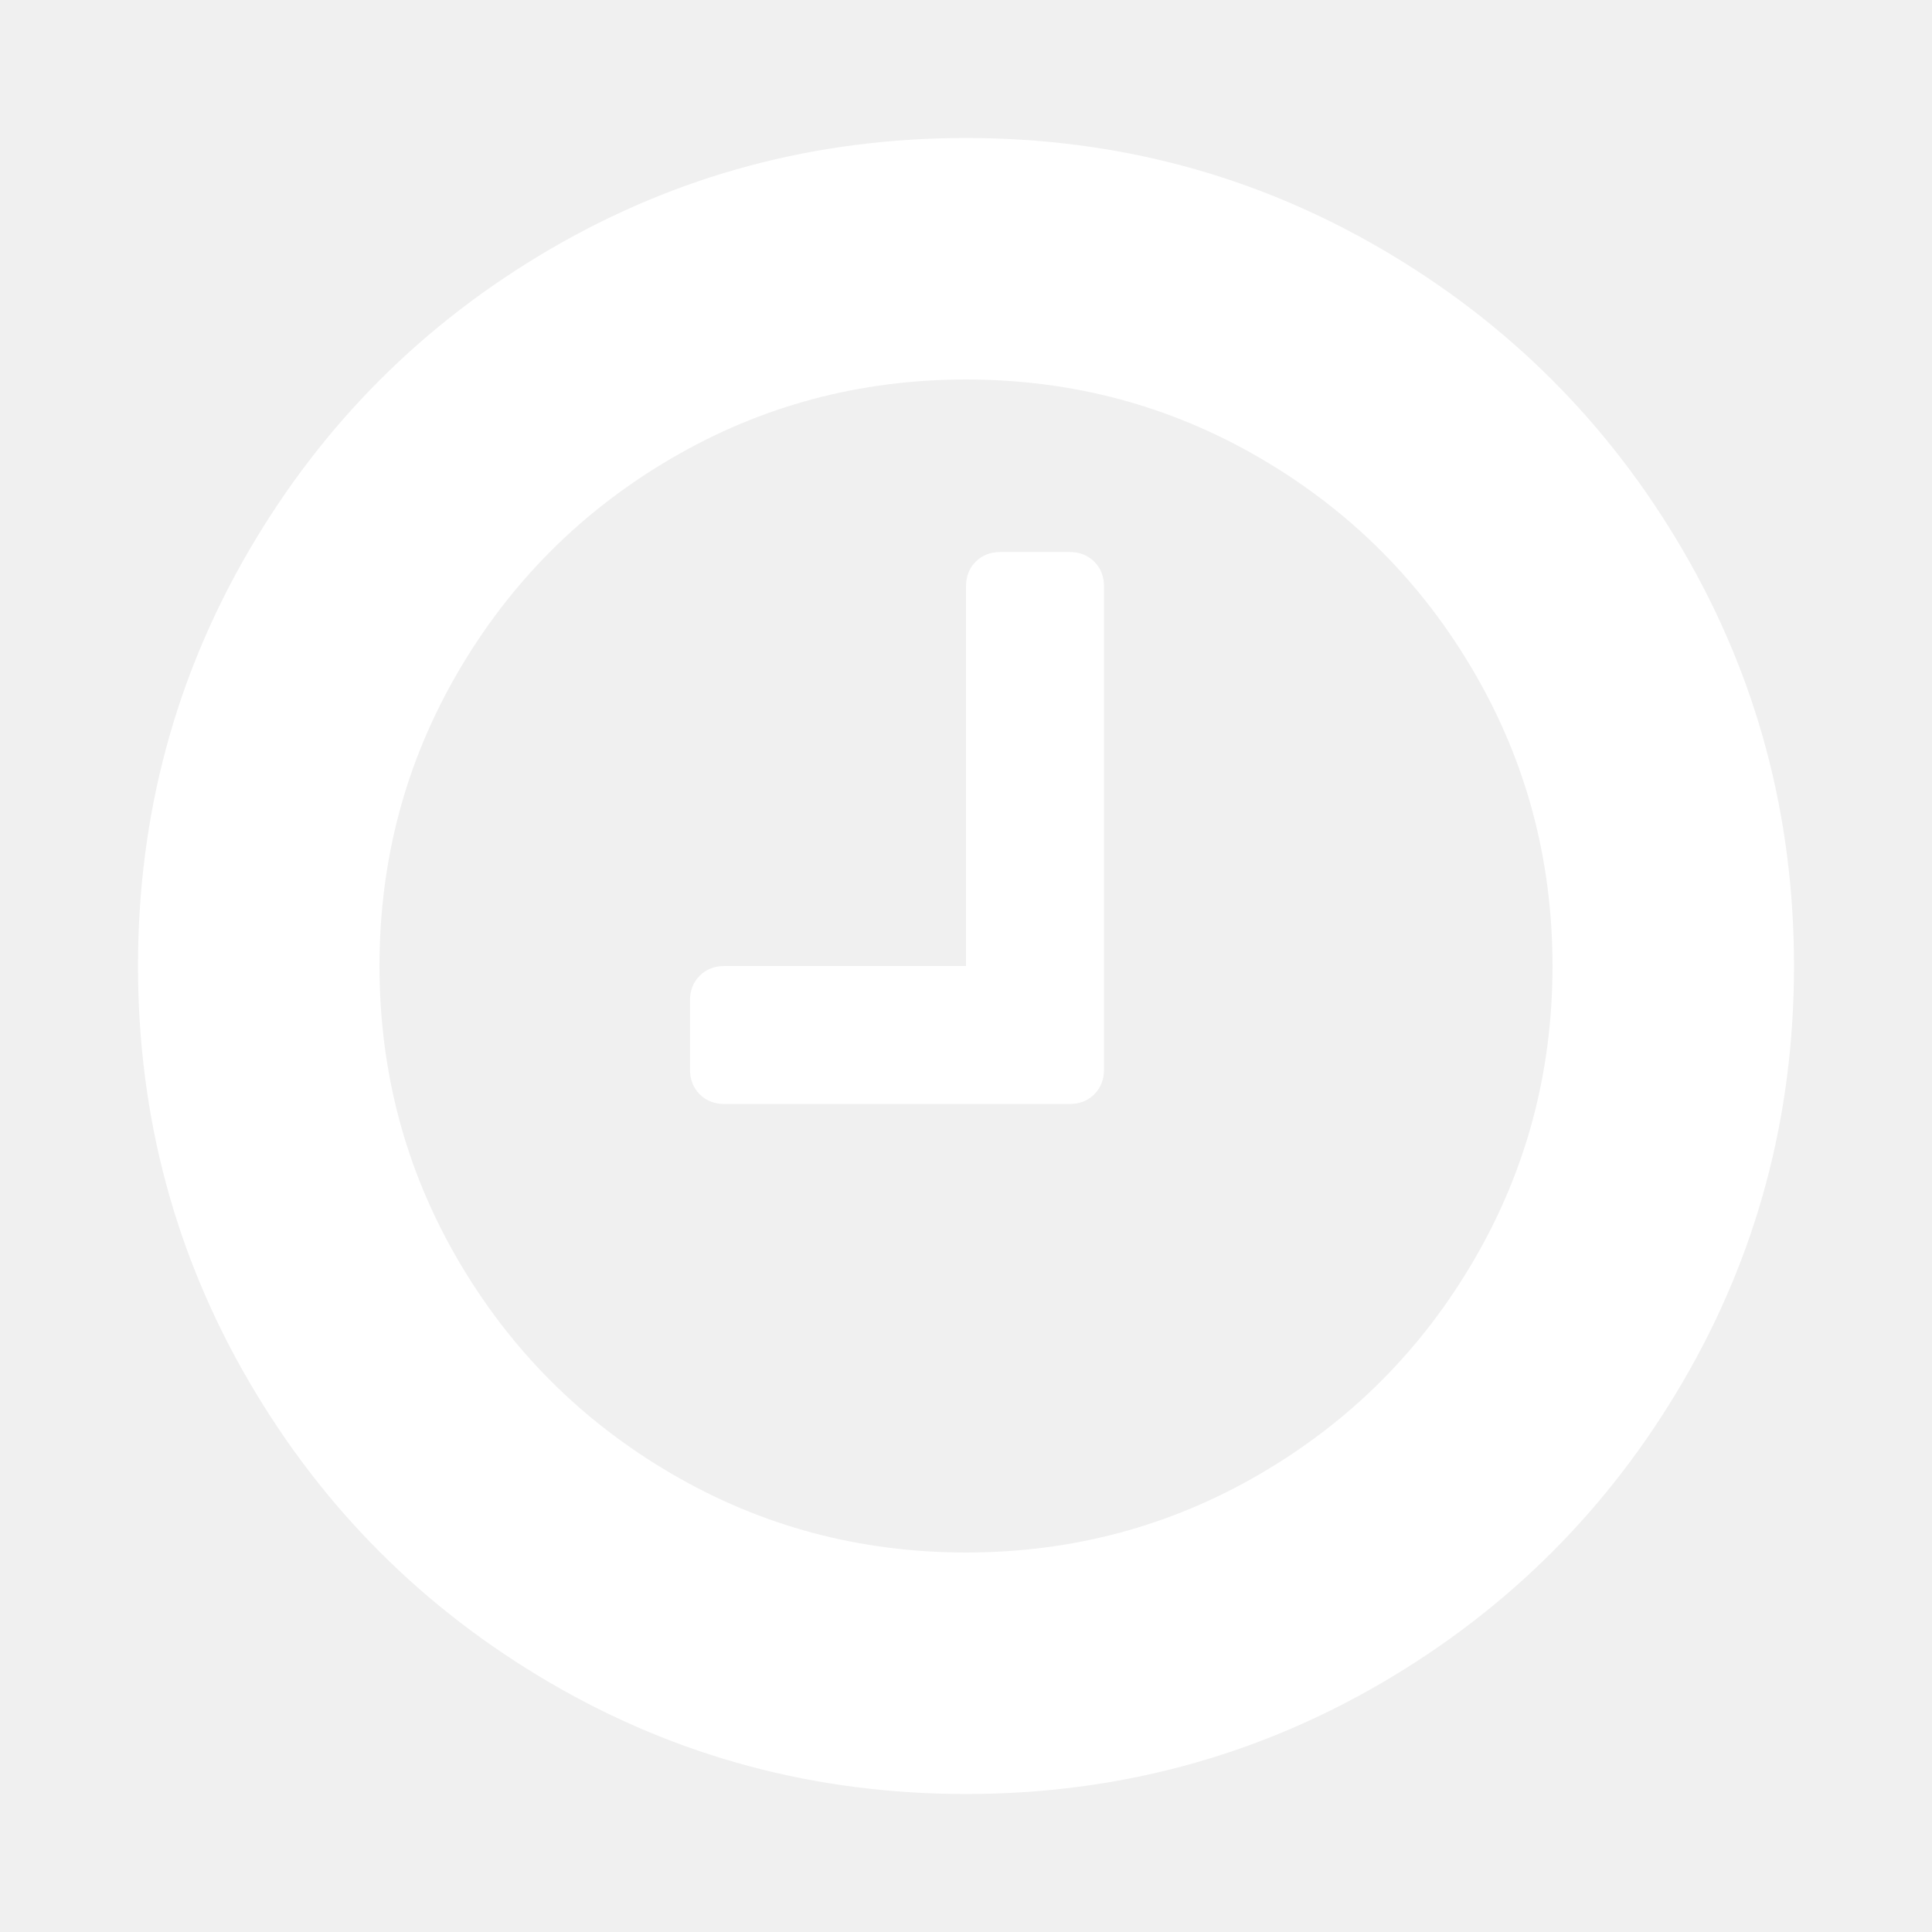
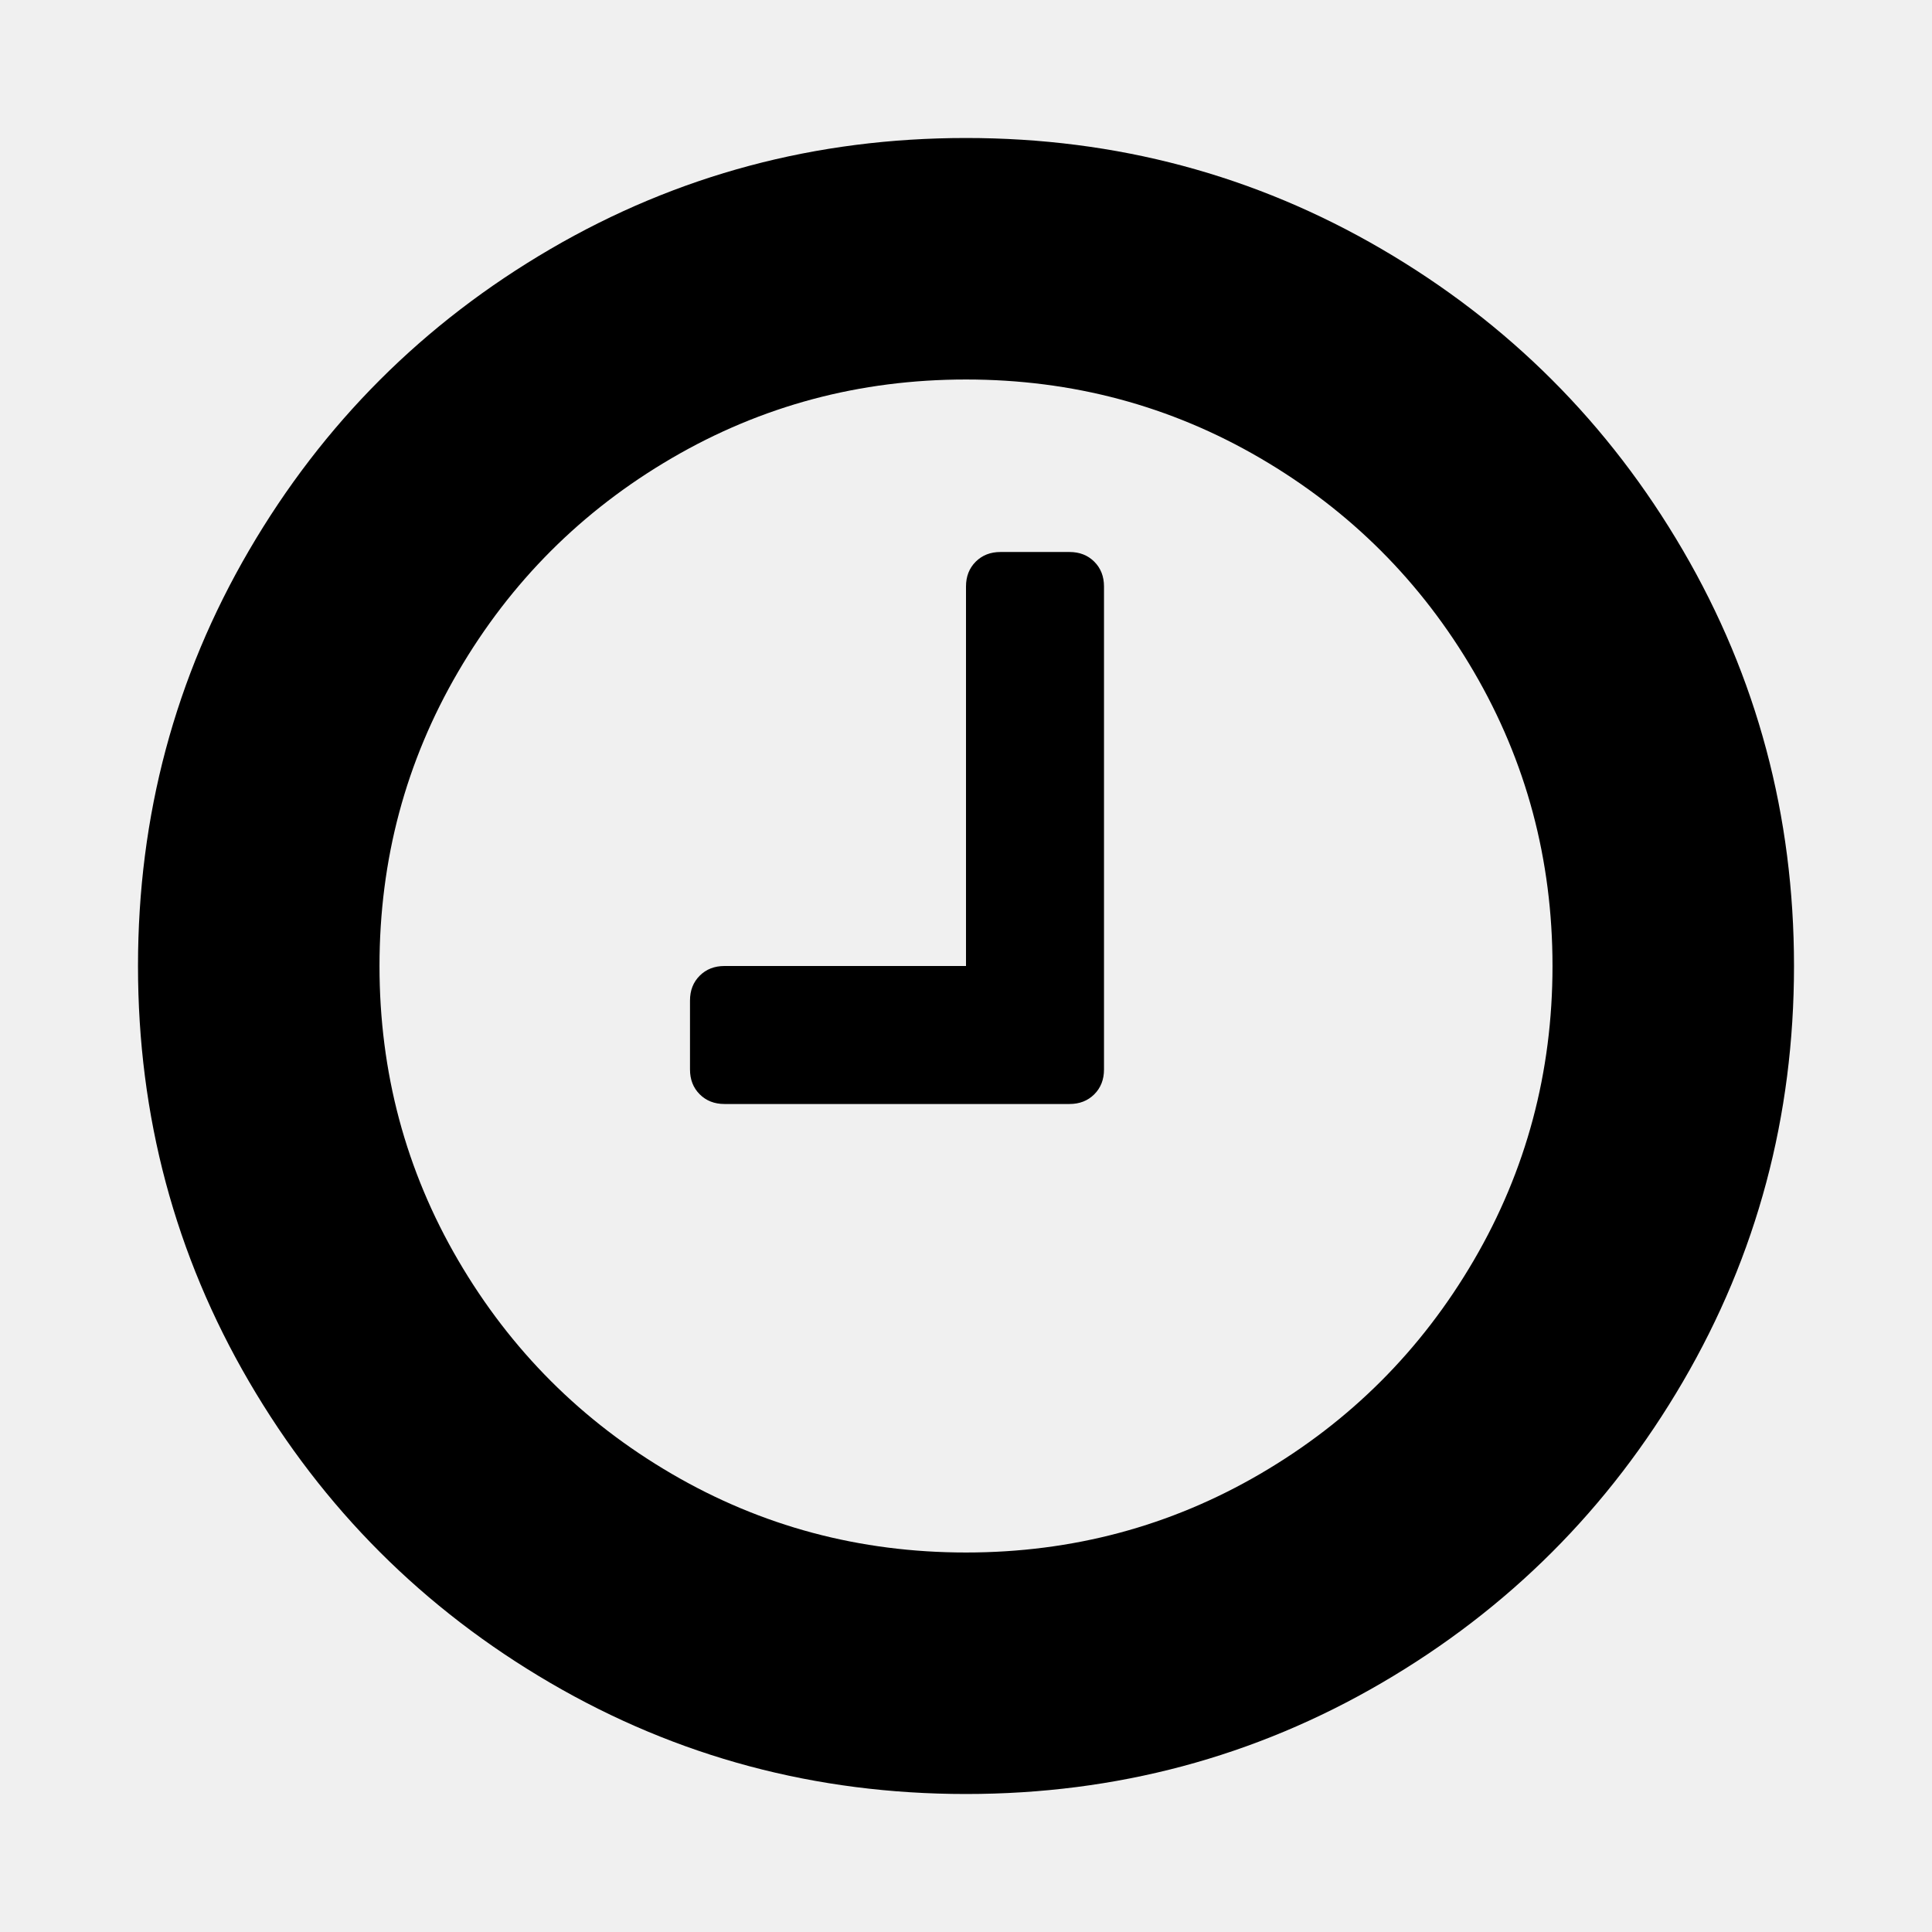
<svg xmlns="http://www.w3.org/2000/svg" width="1792" height="1792" viewBox="0 0 1792 1792">
-   <path d="M1024 544v448q0 14-9 23t-23 9h-320q-14 0-23-9t-9-23v-64q0-14 9-23t23-9h224v-352q0-14 9-23t23-9h64q14 0 23 9t9 23zm416 352q0-148-73-273t-198-198-273-73-273 73-198 198-73 273 73 273 198 198 273 73 273-73 198-198 73-273zm224 0q0 209-103 385.5t-279.5 279.5-385.5 103-385.5-103-279.5-279.5-103-385.5 103-385.5 279.5-279.5 385.5-103 385.5 103 279.5 279.5 103 385.5z" fill="#fff" />
+   <path d="M1024 544v448q0 14-9 23t-23 9H672q-14 0-23-9t-9-23v-64q0-14 9-23t23-9h224V544q0-14 9-23t23-9h64q14 0 23 9t9 23zm416 352q0-148-73-273t-198-198-273-73-273 73-198 198-73 273 73 273 198 198 273 73 273-73 198-198 73-273zm224 0q0 209-103 385.5T1281.5 1561 896 1664t-385.5-103T231 1281.5 128 896t103-385.5T510.5 231 896 128t385.5 103T1561 510.5 1664 896z" />
</svg>
